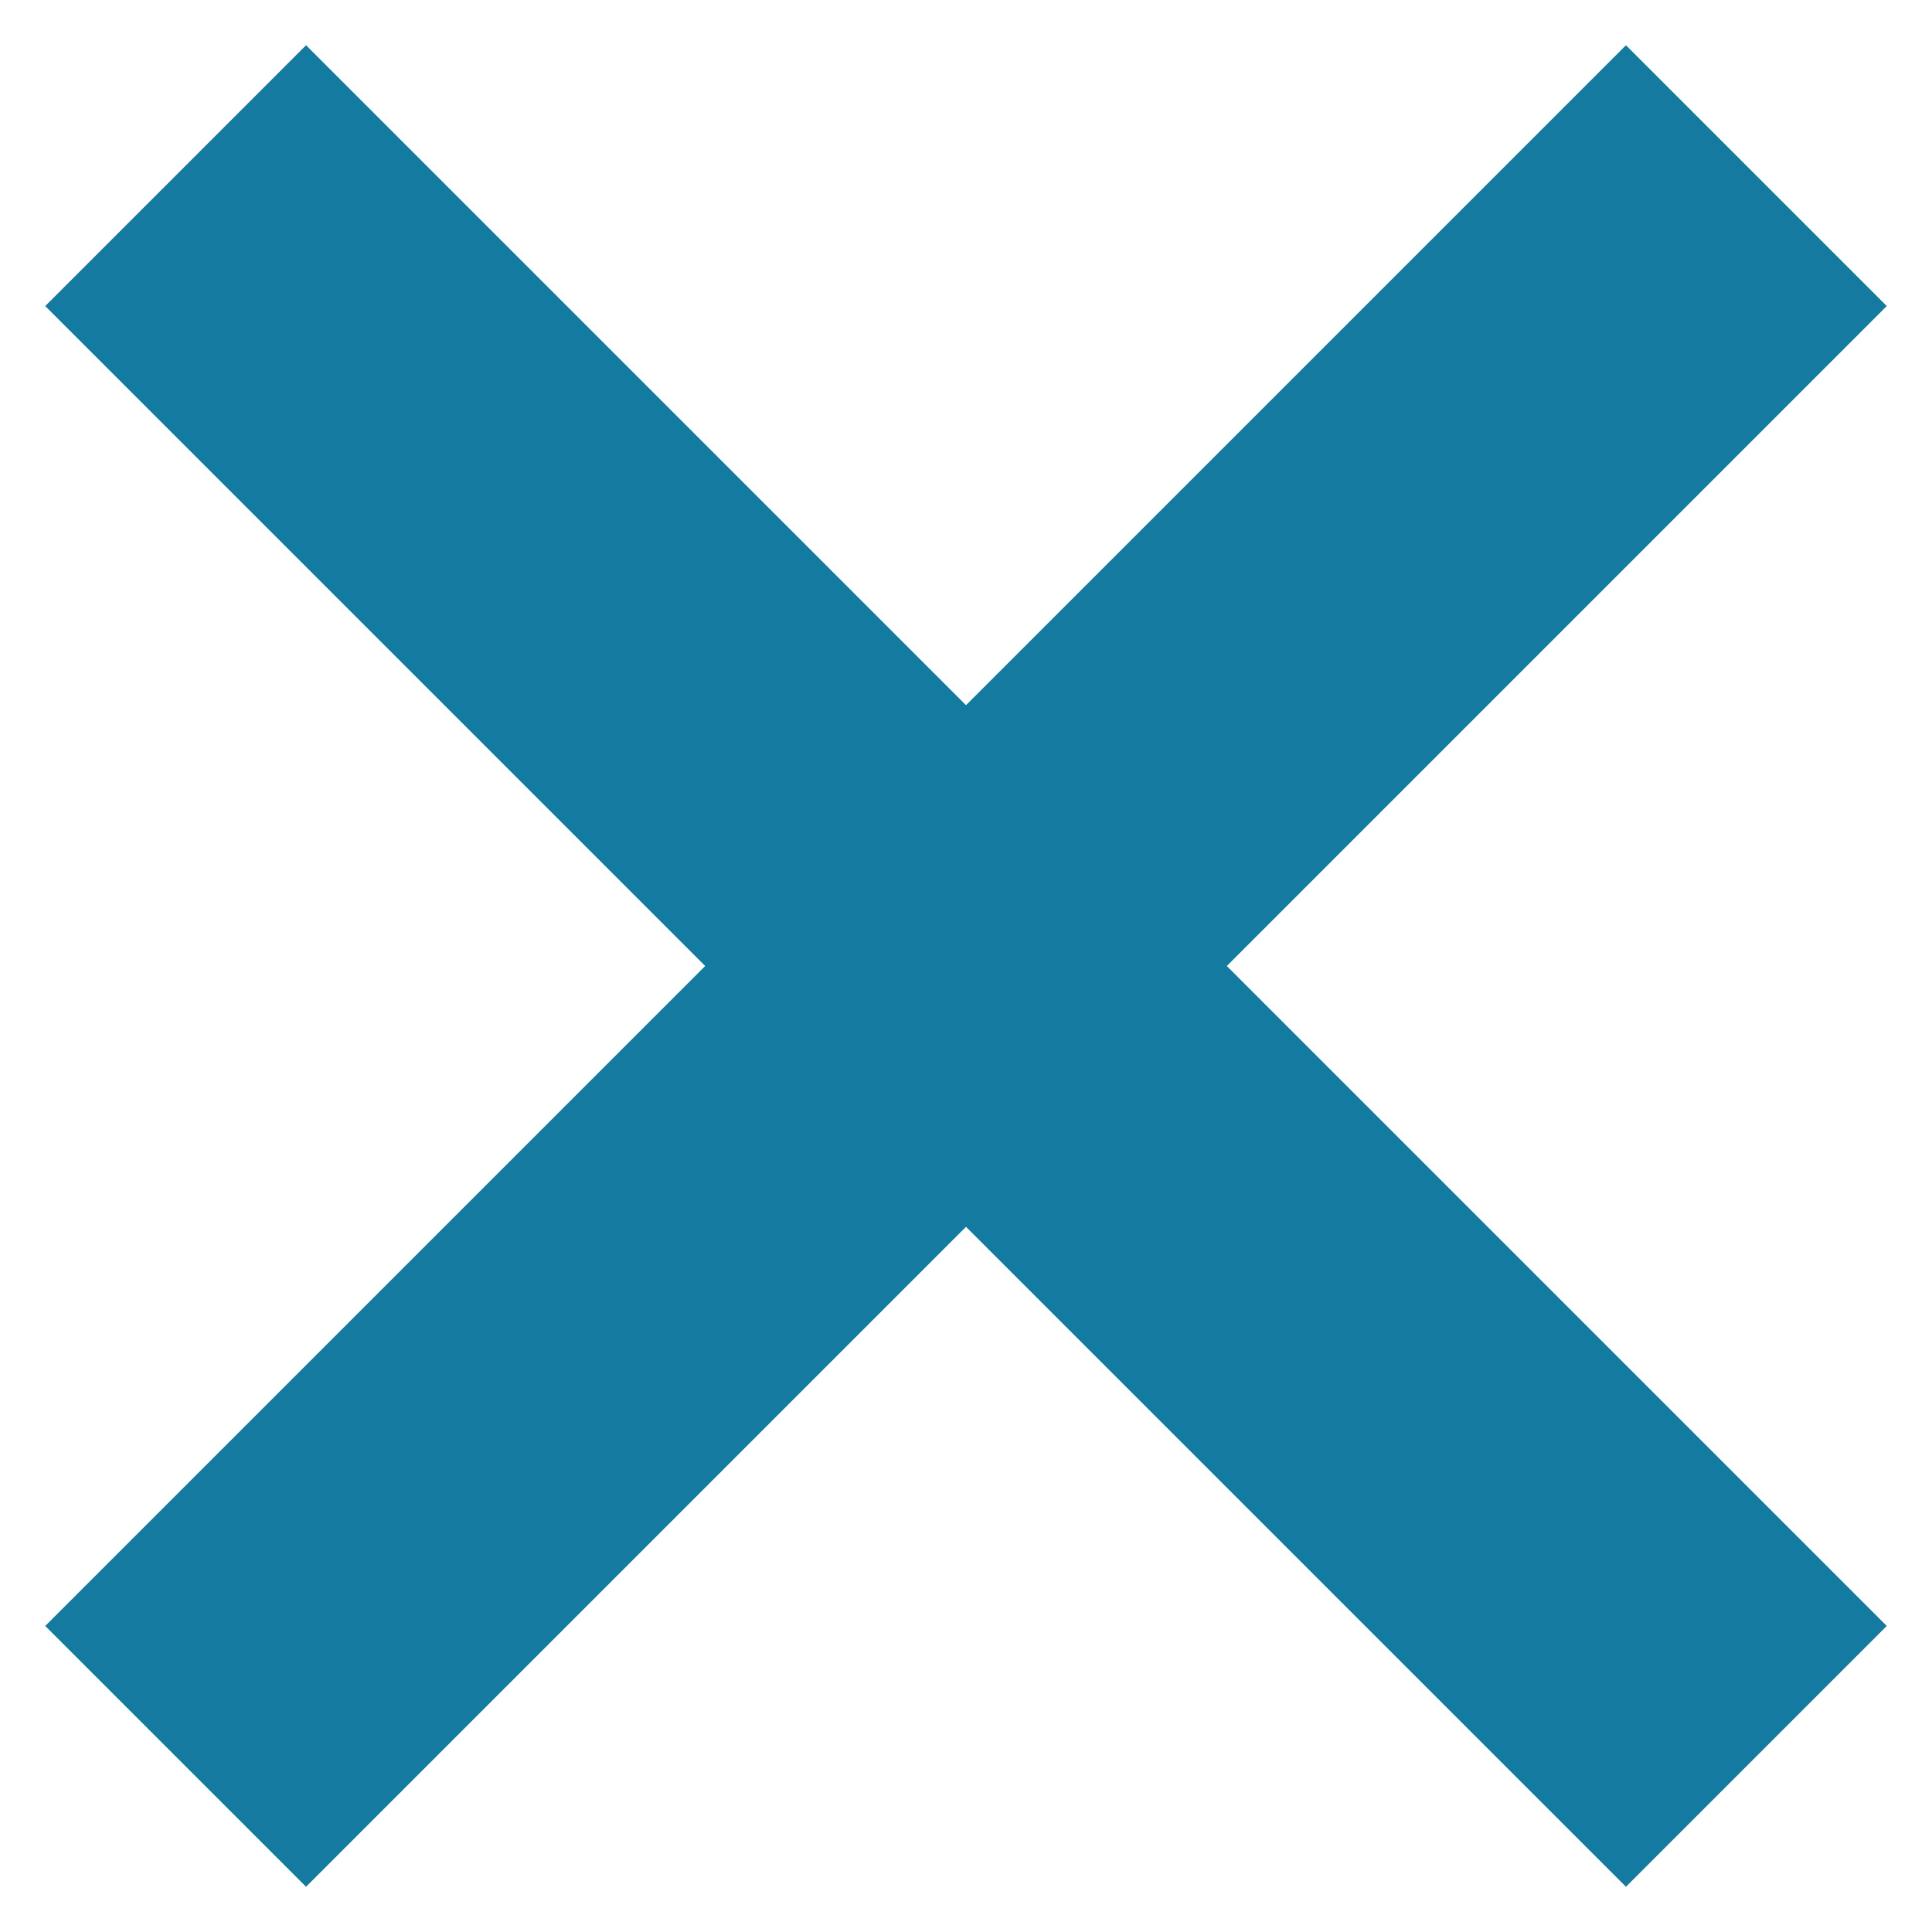
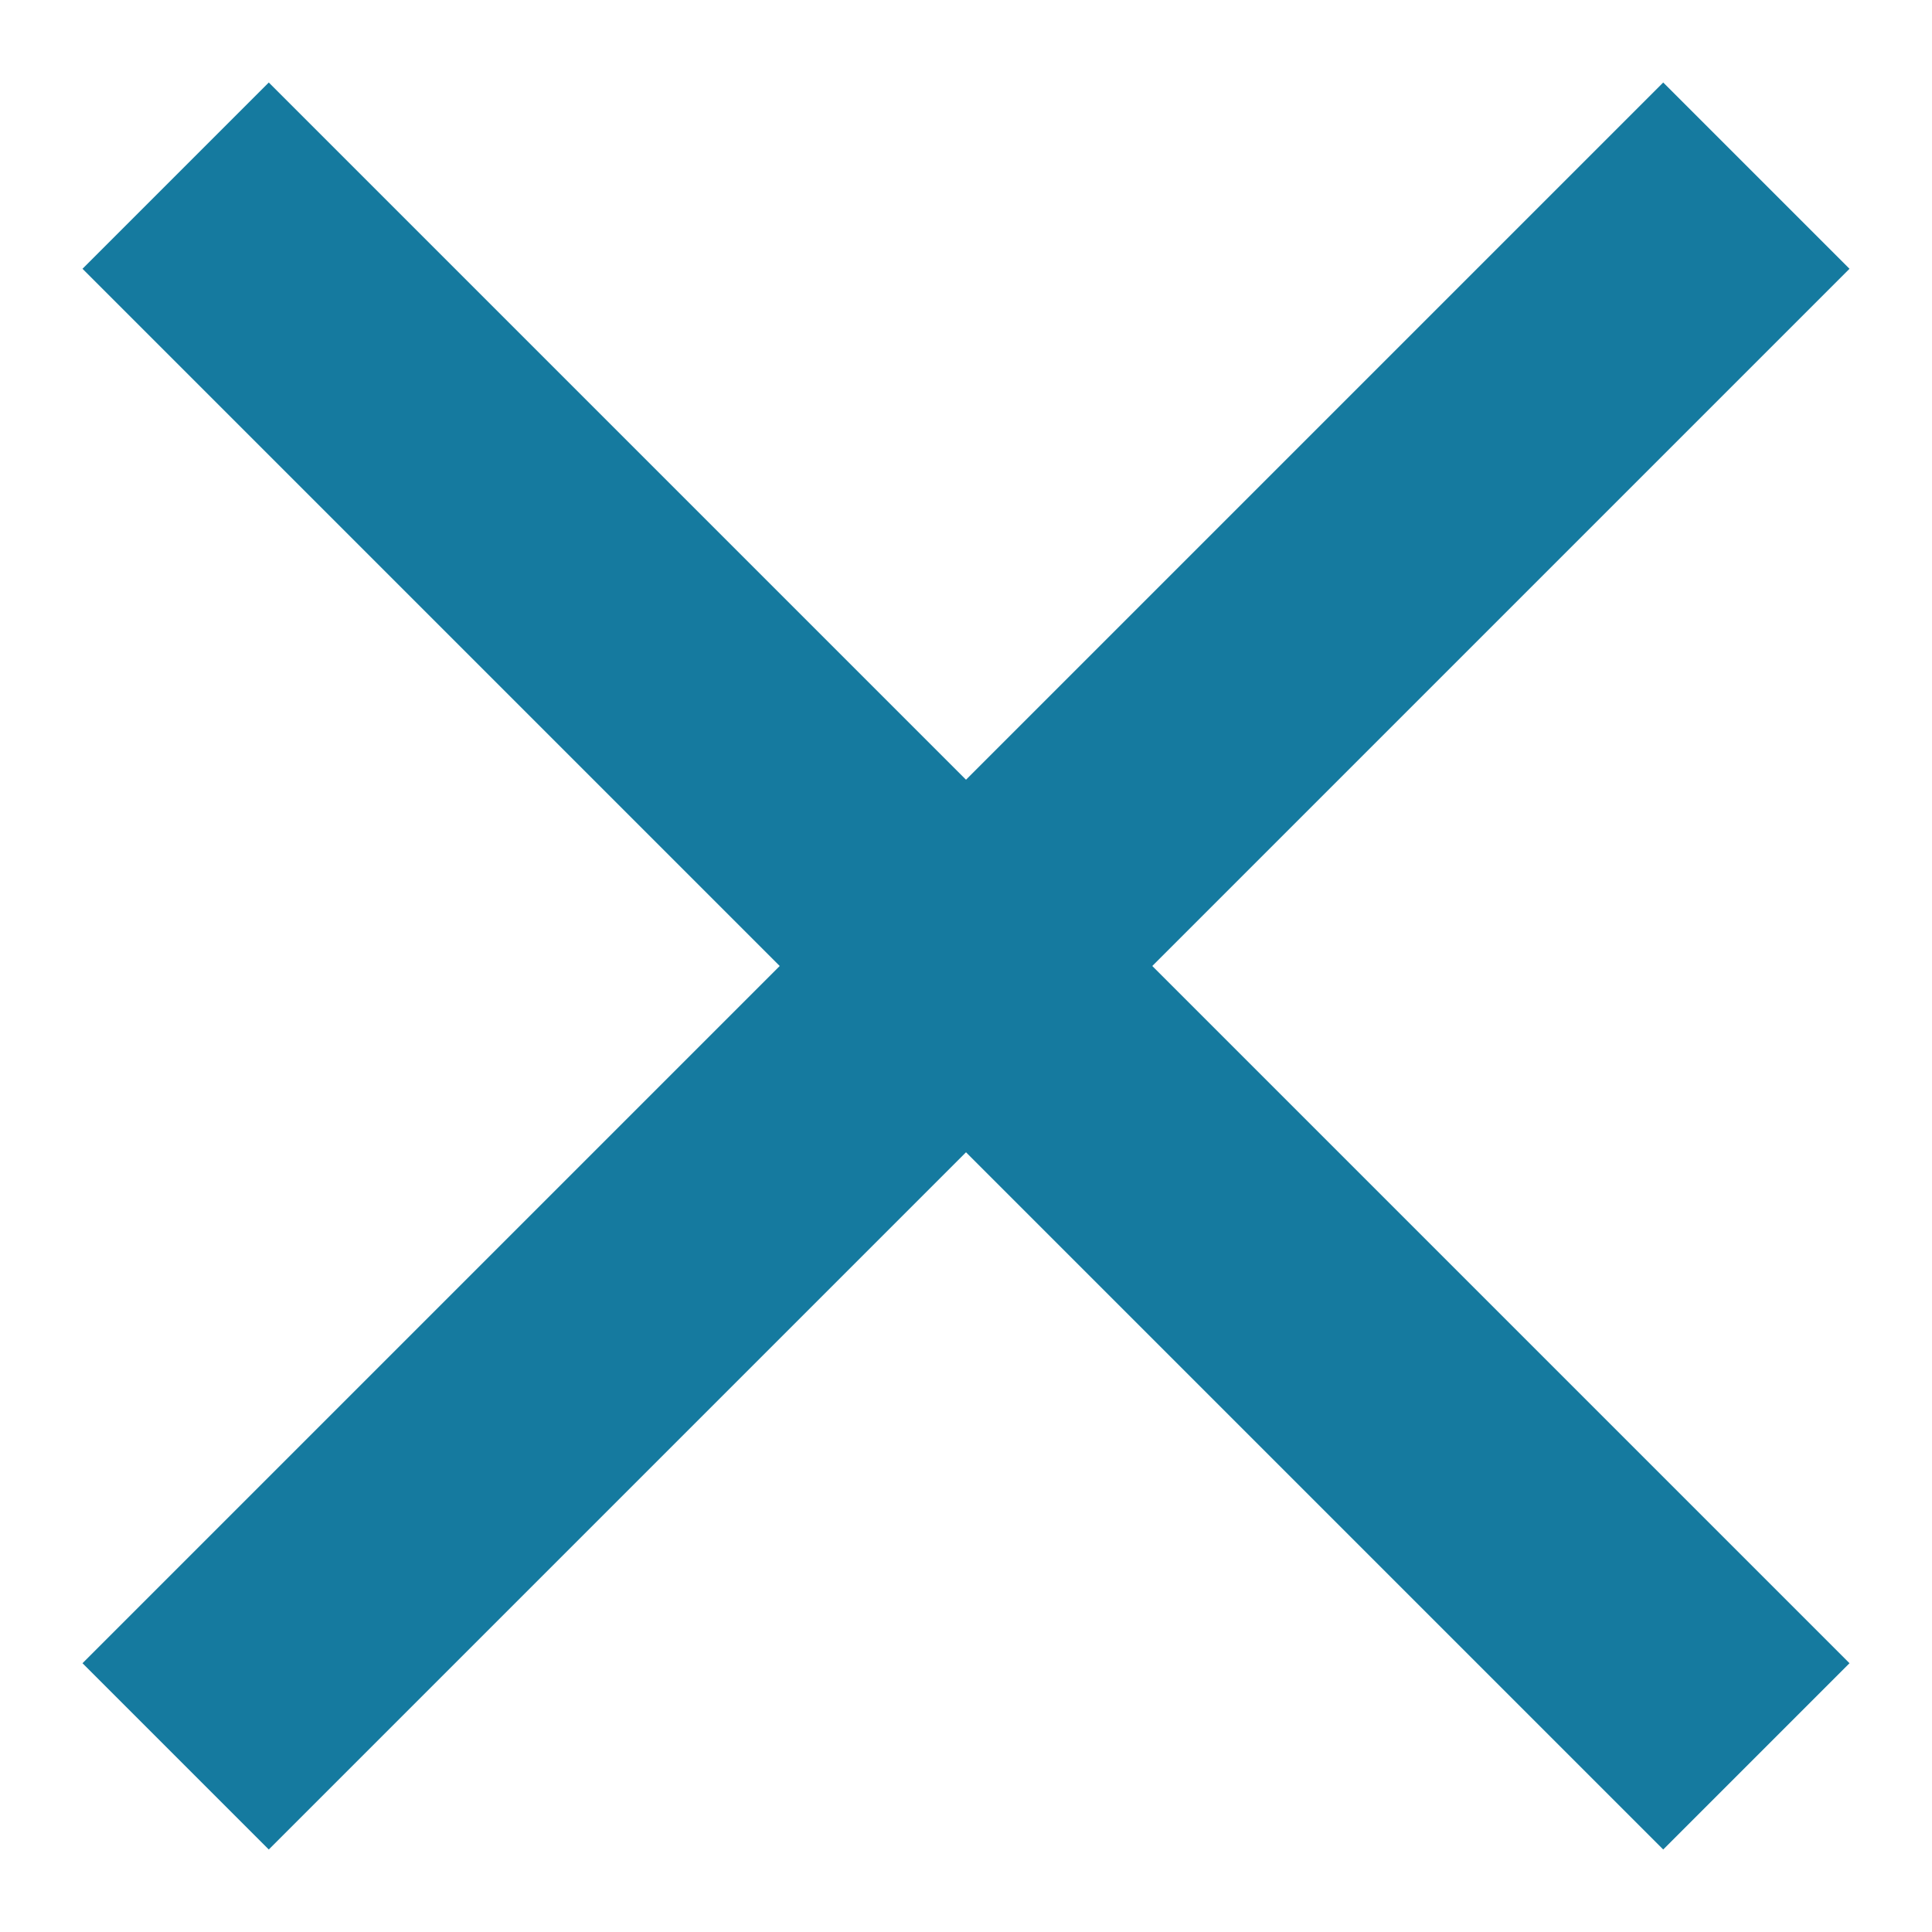
<svg xmlns="http://www.w3.org/2000/svg" height="11" viewBox="0 0 11 11" width="11">
-   <g fill="none" fill-rule="evenodd" stroke="#157a9f" stroke-width="2.1">
+   <g fill="none" fill-rule="evenodd" stroke="#157a9f" stroke-width="1.5">
    <path d="m1 1 9 9" />
    <path d="m1 10 9-9" />
  </g>
</svg>
